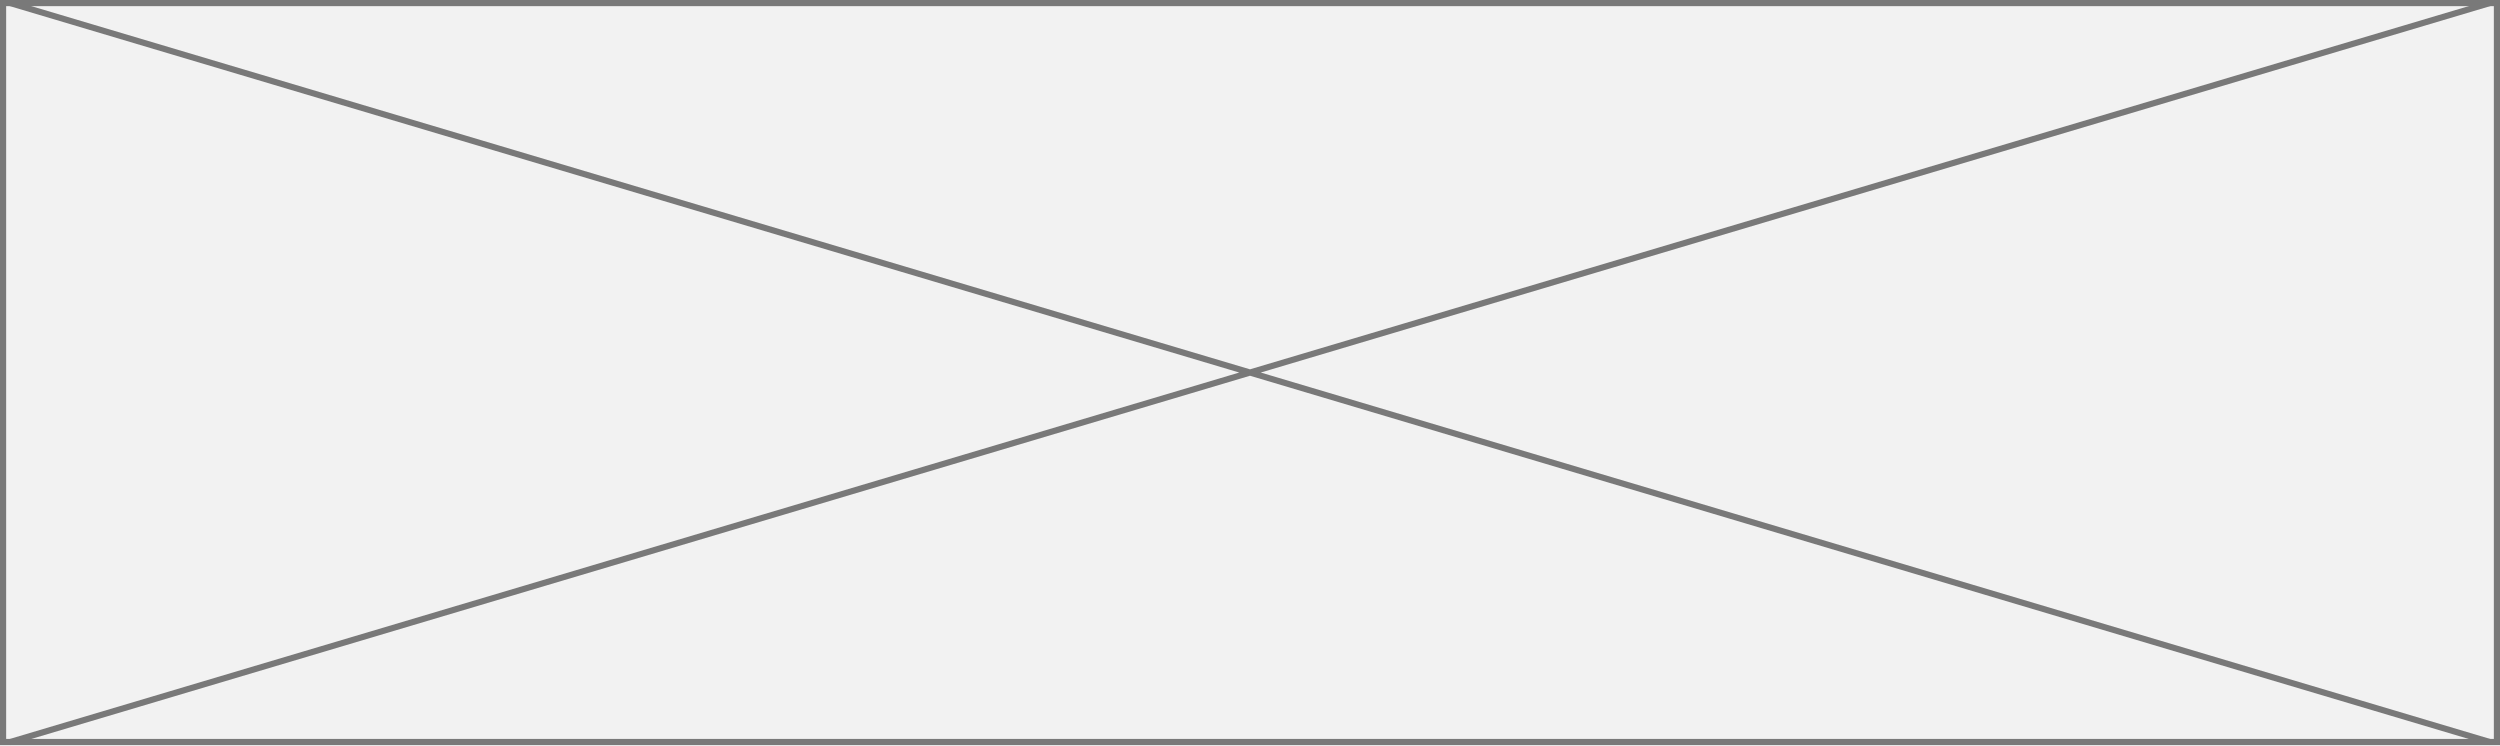
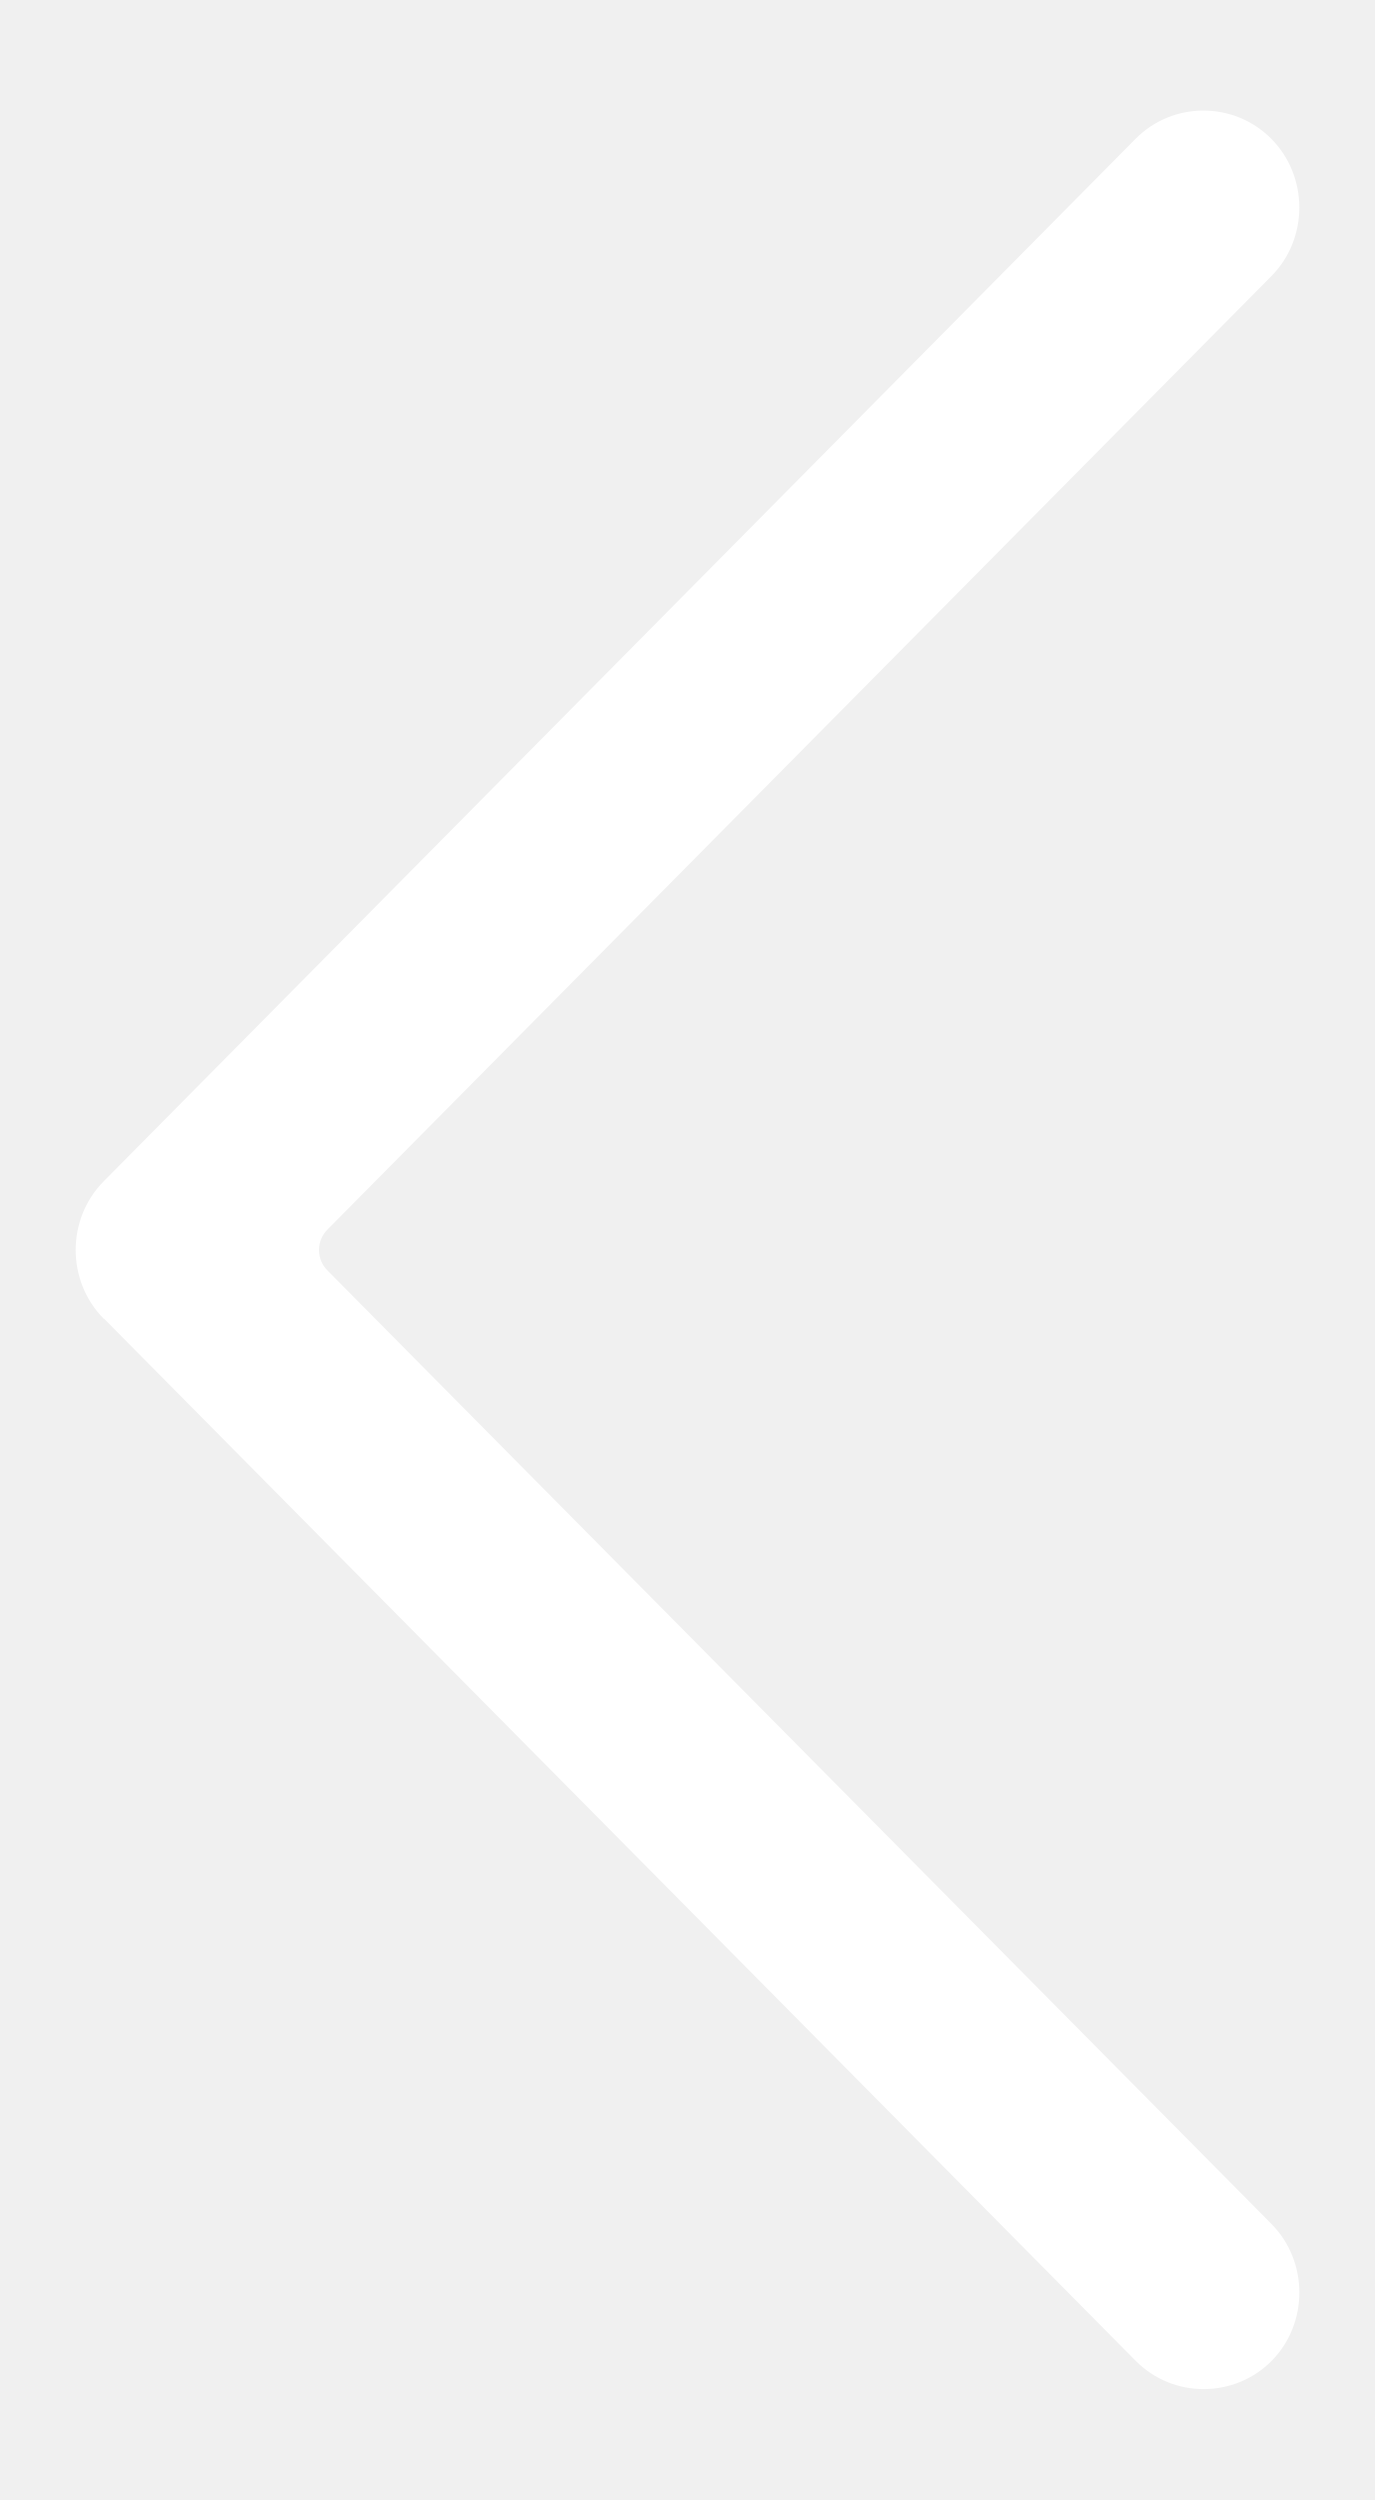
- <svg xmlns="http://www.w3.org/2000/svg" version="1.1" width="406px" height="121px">
-   <g transform="matrix(1 0 0 1 -3356 -2280 )">
-     <path d="M 3356.5 2280.5  L 3761.5 2280.5  L 3761.5 2400.5  L 3356.5 2400.5  L 3356.5 2280.5  Z " fill-rule="nonzero" fill="#f2f2f2" stroke="none" />
-     <path d="M 3356.5 2280.5  L 3761.5 2280.5  L 3761.5 2400.5  L 3356.5 2400.5  L 3356.5 2280.5  Z " stroke-width="1" stroke="#797979" fill="none" />
-     <path d="M 3357.608 2280.479  L 3760.392 2400.521  M 3760.392 2280.479  L 3357.608 2400.521  " stroke-width="1" stroke="#797979" fill="none" />
+ <svg xmlns="http://www.w3.org/2000/svg" version="1.1" width="11px" height="20px">
+   <g transform="matrix(1 0 0 1 -3335 -1588 )">
+     <path d="M 10.173 18.887  C 10.469 18.587  10.469 18.092  10.171 17.791  L 2.619 10.163  C 2.578 10.122  2.552 10.065  2.552 10  C 2.552 9.935  2.578 9.878  2.621 9.835  L 10.171 2.209  C 10.469 1.908  10.469 1.413  10.171 1.111  C 9.872 0.809  9.382 0.809  9.084 1.111  L 0.829 9.451  C 0.531 9.753  0.531 10.247  0.829 10.549  C 0.831 10.551  0.831 10.551  0.834 10.551  L 9.086 18.887  C 9.384 19.188  9.874 19.188  10.173 18.887  Z " fill-rule="nonzero" fill="#ffffff" stroke="none" transform="matrix(1 0 0 1 3335 1588 )" />
  </g>
</svg>
